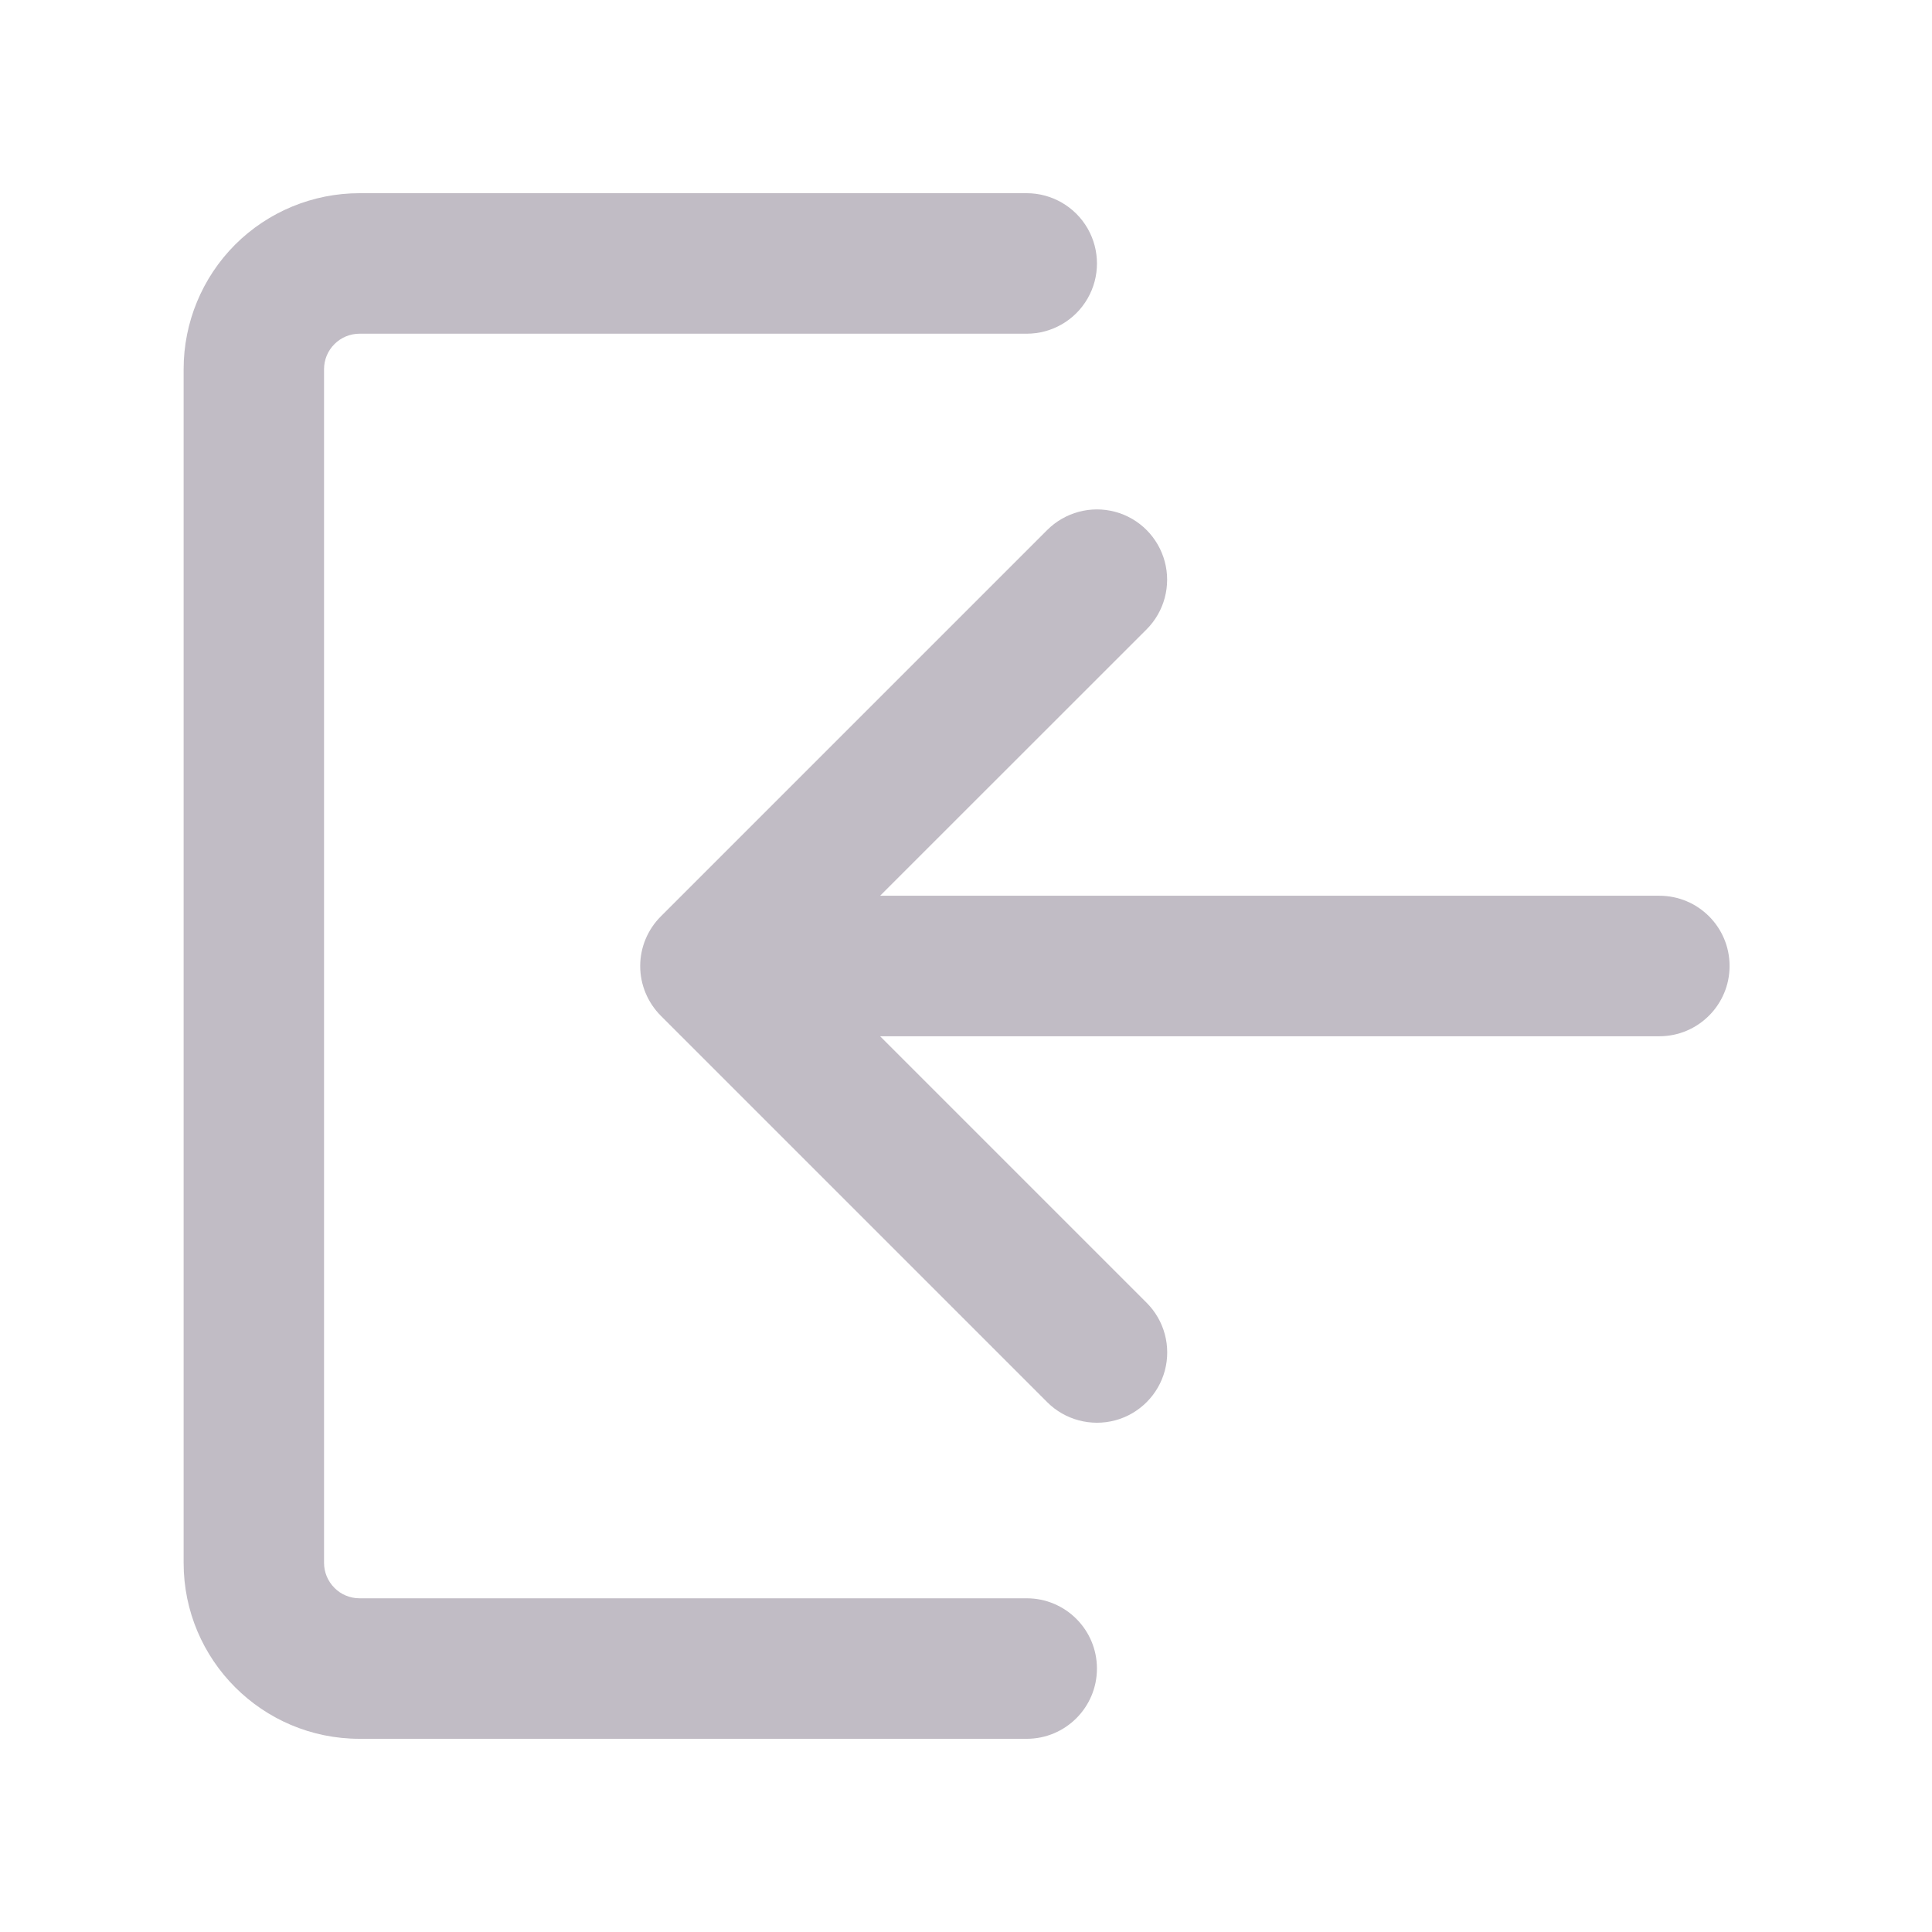
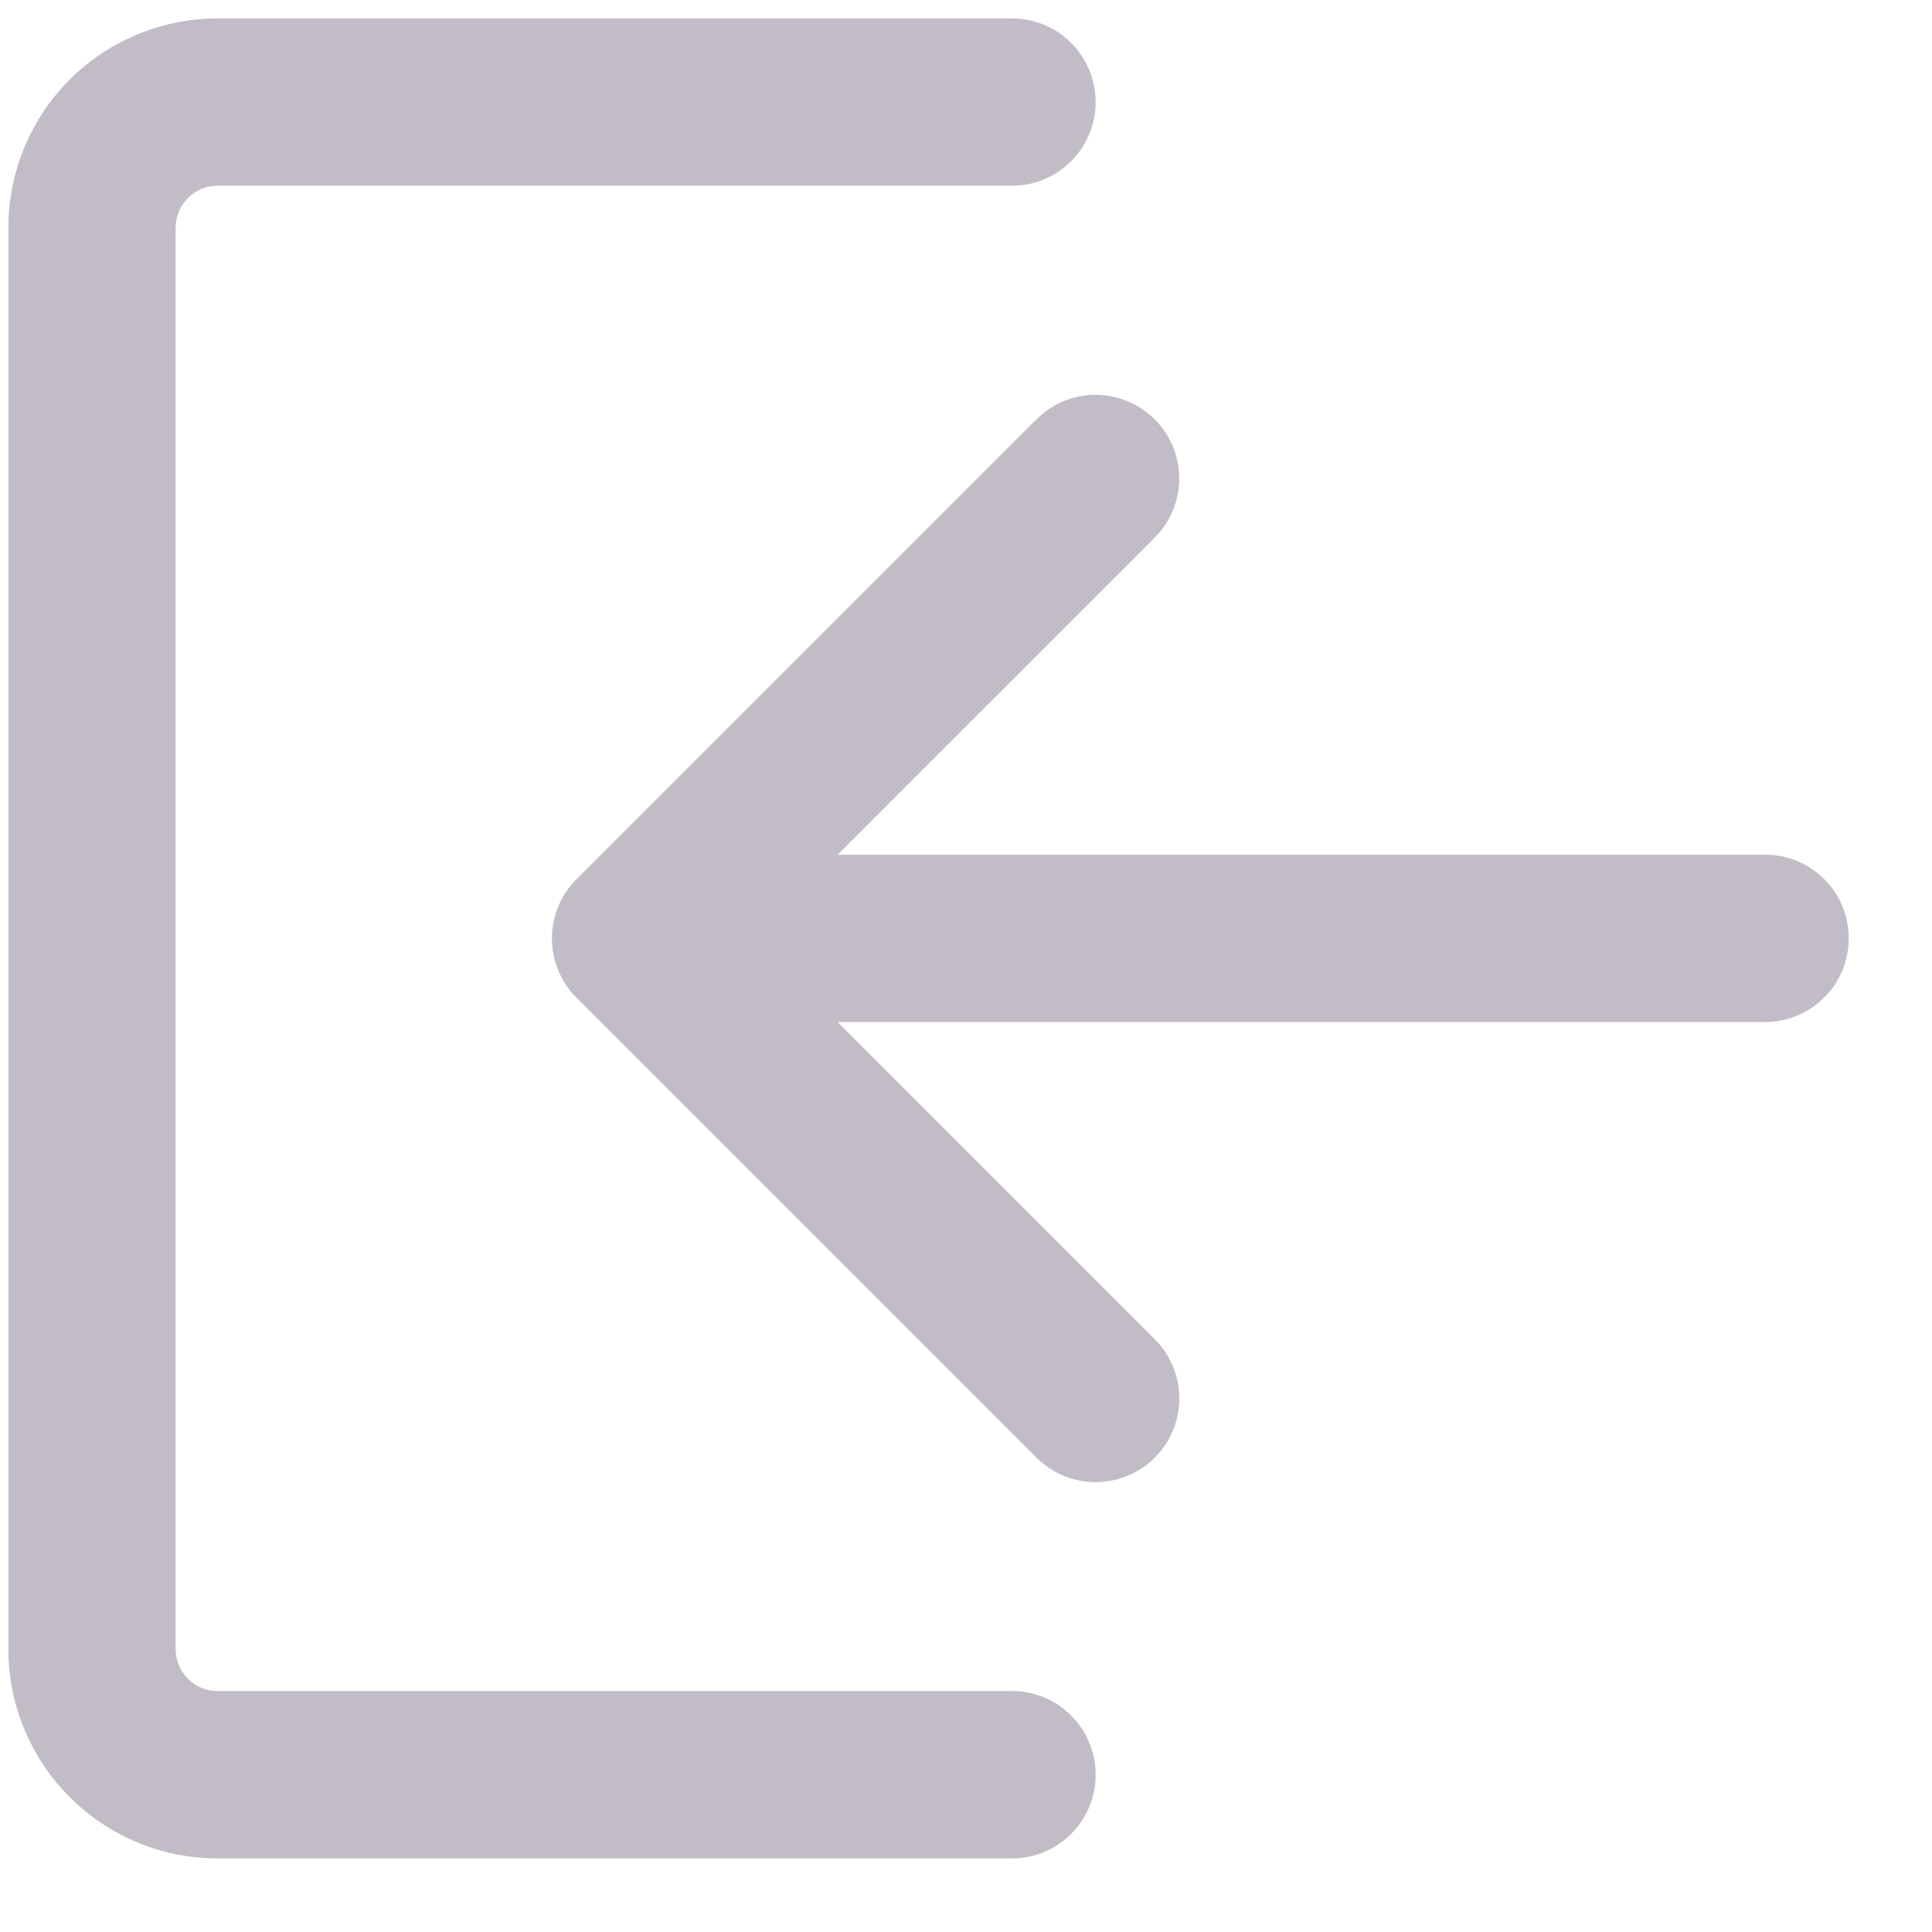
- <svg xmlns="http://www.w3.org/2000/svg" width="22" height="22" viewBox="0 0 22 22">
-   <g fill="none" fill-rule="evenodd" opacity=".496">
-     <g fill-rule="nonzero">
-       <g>
-         <path fill="#FF6060" fill-opacity="0" d="M0 0H22V22H0z" transform="translate(-50 -870) translate(50 870)" />
-         <path fill="#817889" d="M10.022 10.2l3.034-3.033c.202-.202.281-.497.207-.773-.074-.276-.289-.492-.565-.566-.276-.074-.57.005-.773.207l-4.4 4.4c-.15.15-.235.353-.235.566 0 .212.085.415.235.566l4.4 4.4c.202.202.497.28.773.207.276-.074.492-.29.566-.566.074-.277-.005-.571-.207-.773L10.022 11.8h8.873c.442 0 .8-.359.8-.8 0-.443-.358-.8-.8-.8h-8.873zm1.669-6.4c.286 0 .55-.152.693-.4.143-.247.143-.552 0-.8-.143-.247-.407-.4-.693-.4H4.094c-.531 0-1.04.21-1.417.586-.375.376-.586.886-.586 1.417v13.594c0 1.106.897 2.003 2.003 2.003h7.597c.442 0 .8-.358.8-.8 0-.442-.358-.8-.8-.8H4.094c-.107 0-.21-.042-.285-.118-.076-.076-.119-.178-.119-.285V4.203c0-.107.043-.21.119-.285.076-.076.178-.118.285-.118h7.597z" transform="translate(-50 -870) translate(50 870)" />
+ <svg xmlns="http://www.w3.org/2000/svg" width="21px" height="21px" viewBox="0 0 21 21" version="1.1">
+   <g id="Page-1" stroke="none" stroke-width="1" fill="none" fill-rule="evenodd" opacity="0.496">
+     <g id="Menu" transform="translate(-52, -872)" fill="#817889" fill-rule="nonzero">
+       <g id="Group-5" transform="translate(52, 870)">
+         <g id="icon" transform="translate(0, 2)">
+           <path d="M9.104,9.291 L12.551,5.844 C12.781,5.614 12.871,5.28 12.787,4.966 C12.703,4.652 12.458,4.407 12.144,4.323 C11.831,4.238 11.496,4.328 11.266,4.558 L6.266,9.557 C6.095,9.728 5.999,9.959 5.999,10.201 C5.999,10.442 6.095,10.673 6.266,10.844 L11.266,15.844 C11.496,16.074 11.831,16.163 12.145,16.079 C12.458,15.995 12.704,15.75 12.788,15.436 C12.872,15.122 12.782,14.787 12.552,14.557 L9.104,11.109 L19.186,11.109 C19.688,11.109 20.095,10.702 20.095,10.199 C20.095,9.697 19.688,9.29 19.186,9.29 L9.104,9.291 Z M11,2.019 C11.325,2.019 11.625,1.845 11.787,1.564 C11.95,1.283 11.95,0.936 11.787,0.655 C11.625,0.373 11.325,0.2 11,0.2 L2.367,0.2 C1.764,0.2 1.184,0.439 0.757,0.866 C0.33,1.293 0.091,1.872 0.091,2.476 L0.091,17.924 C0.091,19.181 1.11,20.2 2.367,20.2 L11,20.2 C11.502,20.2 11.909,19.793 11.909,19.291 C11.909,18.788 11.502,18.381 11,18.381 L2.367,18.381 C2.246,18.382 2.129,18.334 2.043,18.248 C1.957,18.162 1.909,18.045 1.909,17.924 L1.909,2.476 C1.909,2.355 1.957,2.238 2.043,2.152 C2.129,2.066 2.246,2.018 2.367,2.019 L11,2.019 Z" id="path" />
+         </g>
      </g>
    </g>
  </g>
</svg>
